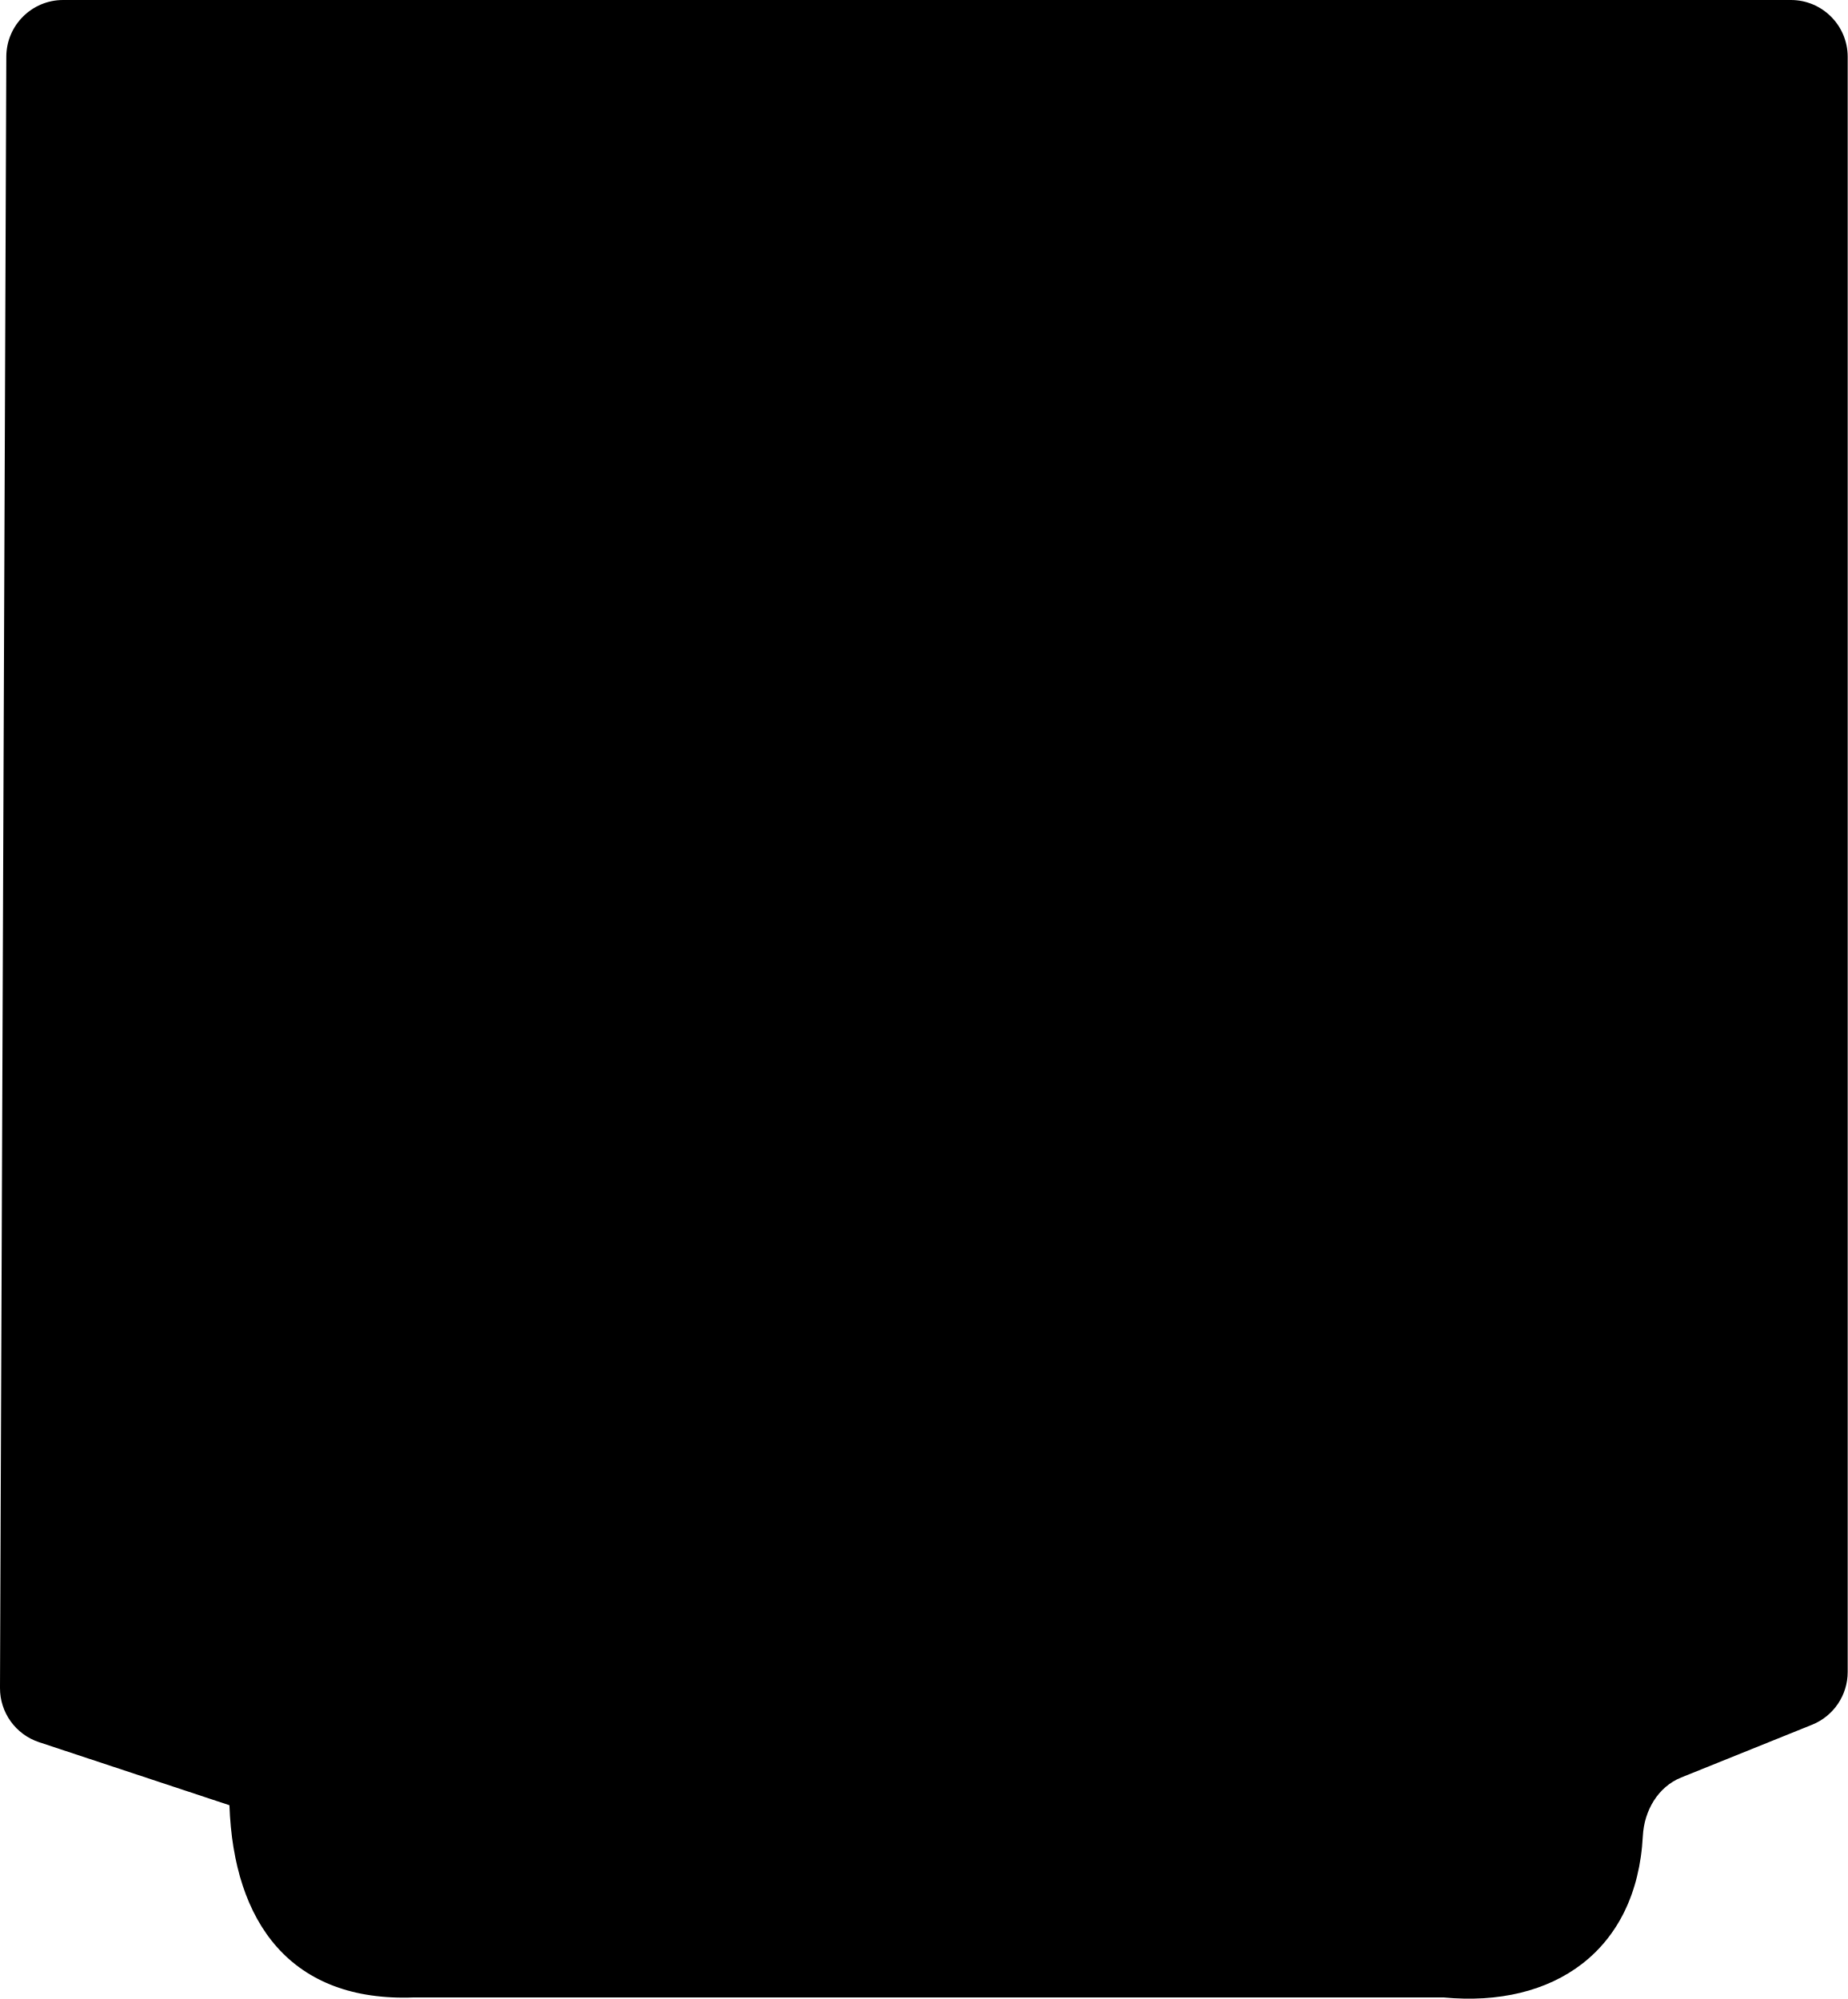
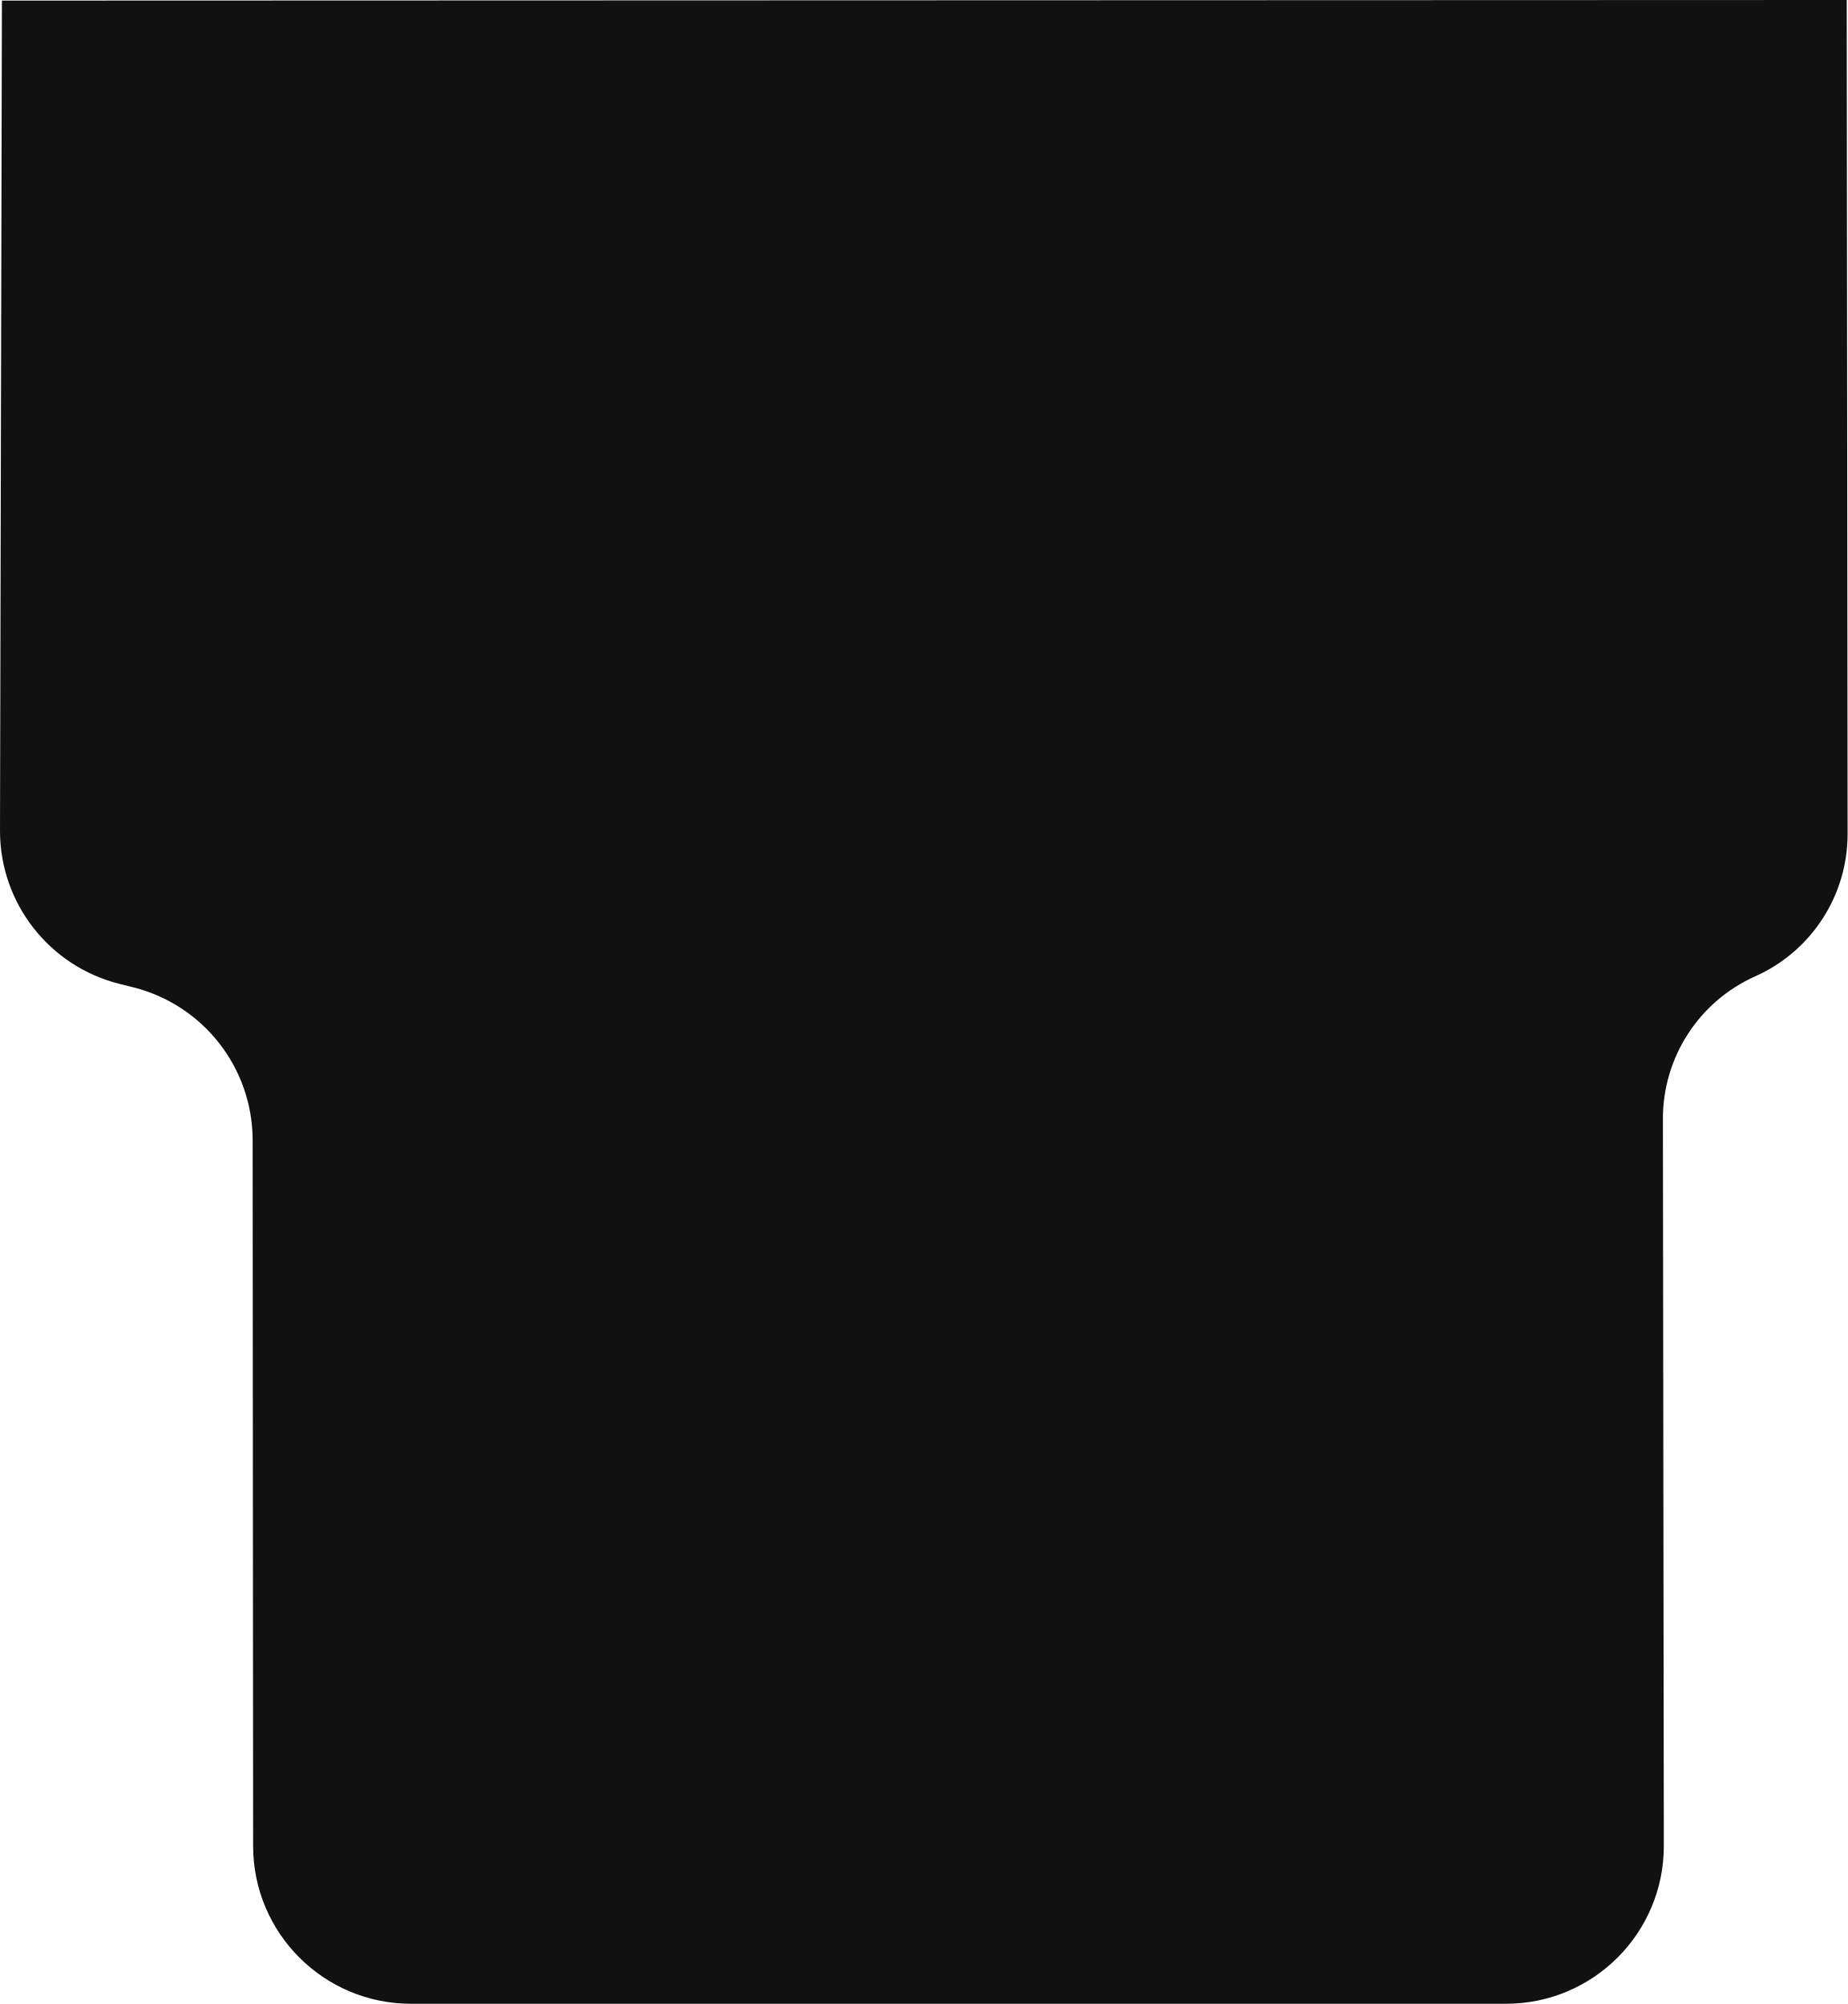
- <svg xmlns="http://www.w3.org/2000/svg" width="2503" height="2708" viewBox="0 0 2503 2708" fill="none">
-   <path d="M8.546 76.702C8.71 34.293 43.136 0 85.545 0H2425.85C2468.38 0 2502.85 34.474 2502.85 77V2265.02C2502.85 2296.43 2483.77 2324.69 2454.64 2336.44L2277.36 2407.92C2245.65 2420.71 2227.17 2453.04 2225.37 2487.19C2217.21 2642.37 2104.98 2720.2 1955.49 2705.88H560.992C394.492 2712.38 316.388 2605.38 310.784 2445.5L52.792 2360.06C21.173 2349.58 -0.128 2319.97 0.001 2286.66L8.546 76.702Z" fill="black" />
+ <svg xmlns="http://www.w3.org/2000/svg" width="2494" height="2705" viewBox="0 0 2494 2705" fill="none">
+   <path d="M2.592 0.805L2492.3 0L2493.47 1125.53C2493.56 1208.63 2444.72 1283.98 2368.84 1317.84C2292.95 1351.71 2244.11 1427.1 2244.21 1510.21L2245.46 2491.41C2245.61 2609.15 2150.2 2704.68 2032.46 2704.68H554.611C437.031 2704.68 341.691 2609.41 341.611 2491.83L340.964 1539.13C340.898 1441.43 274.375 1356.31 179.59 1332.63L161.373 1328.08C66.357 1304.34 -0.228 1218.87 -0.001 1120.93L2.592 0.805Z" fill="#111111" />
</svg>
